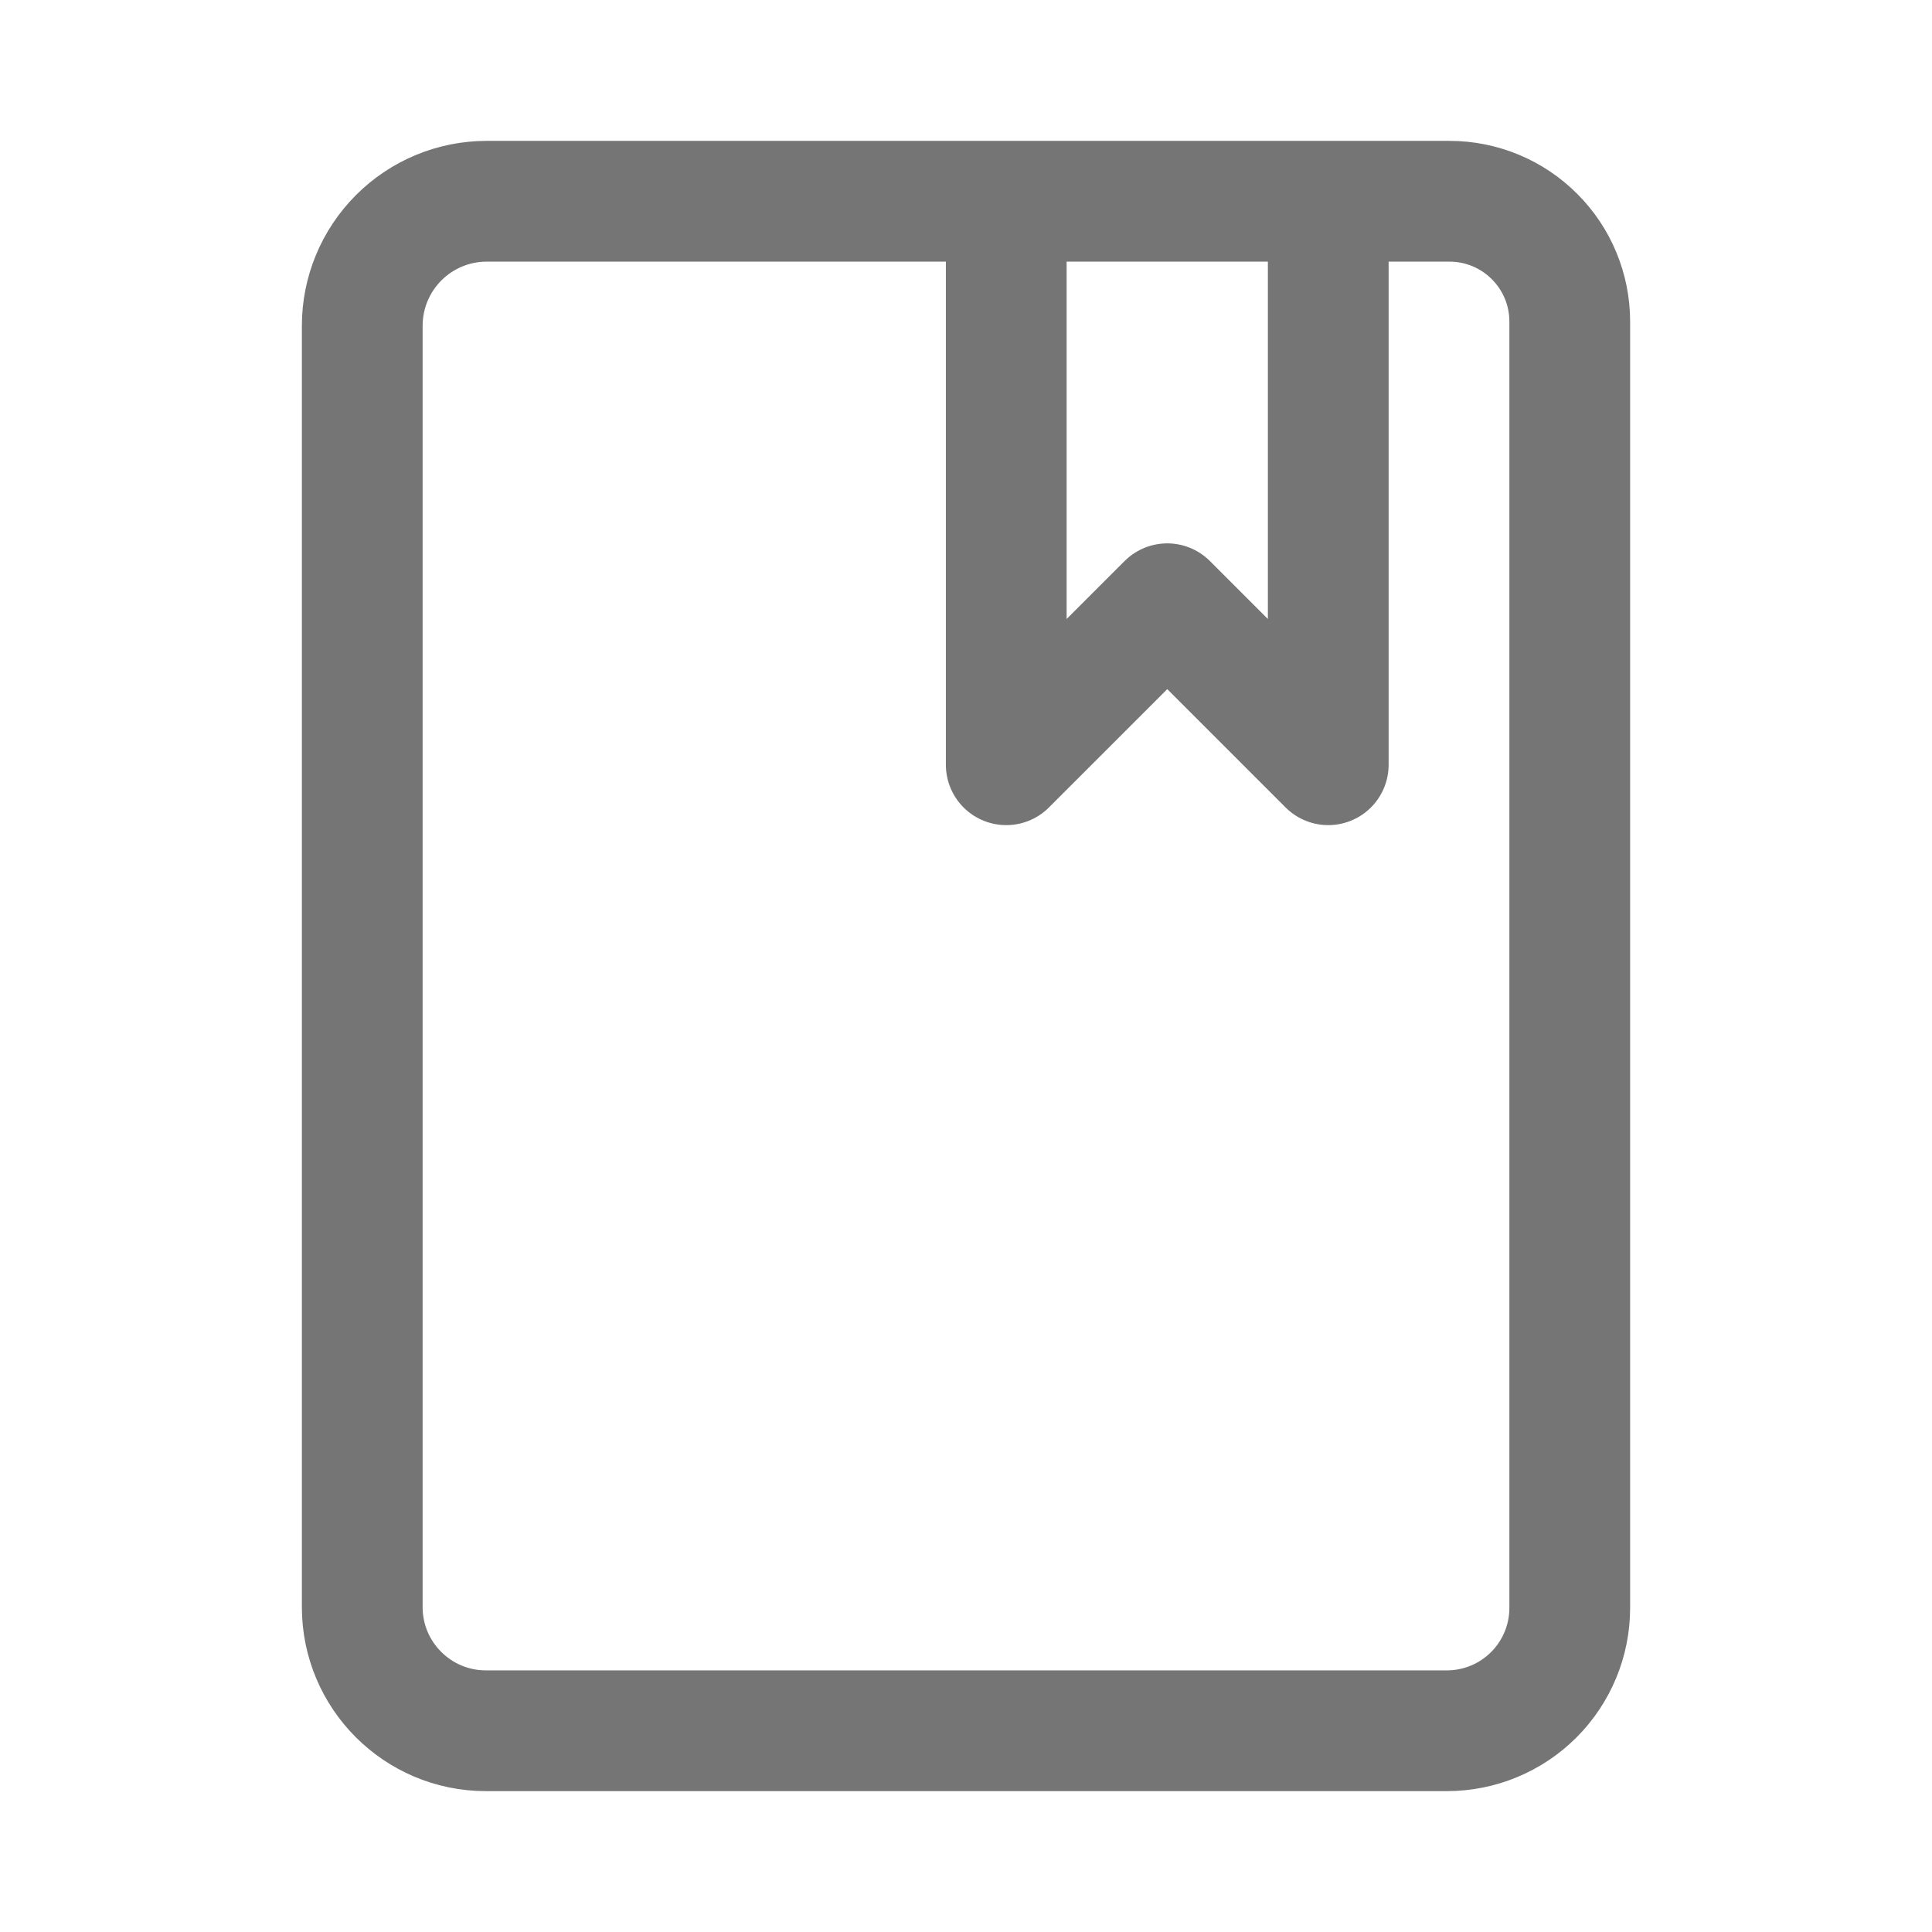
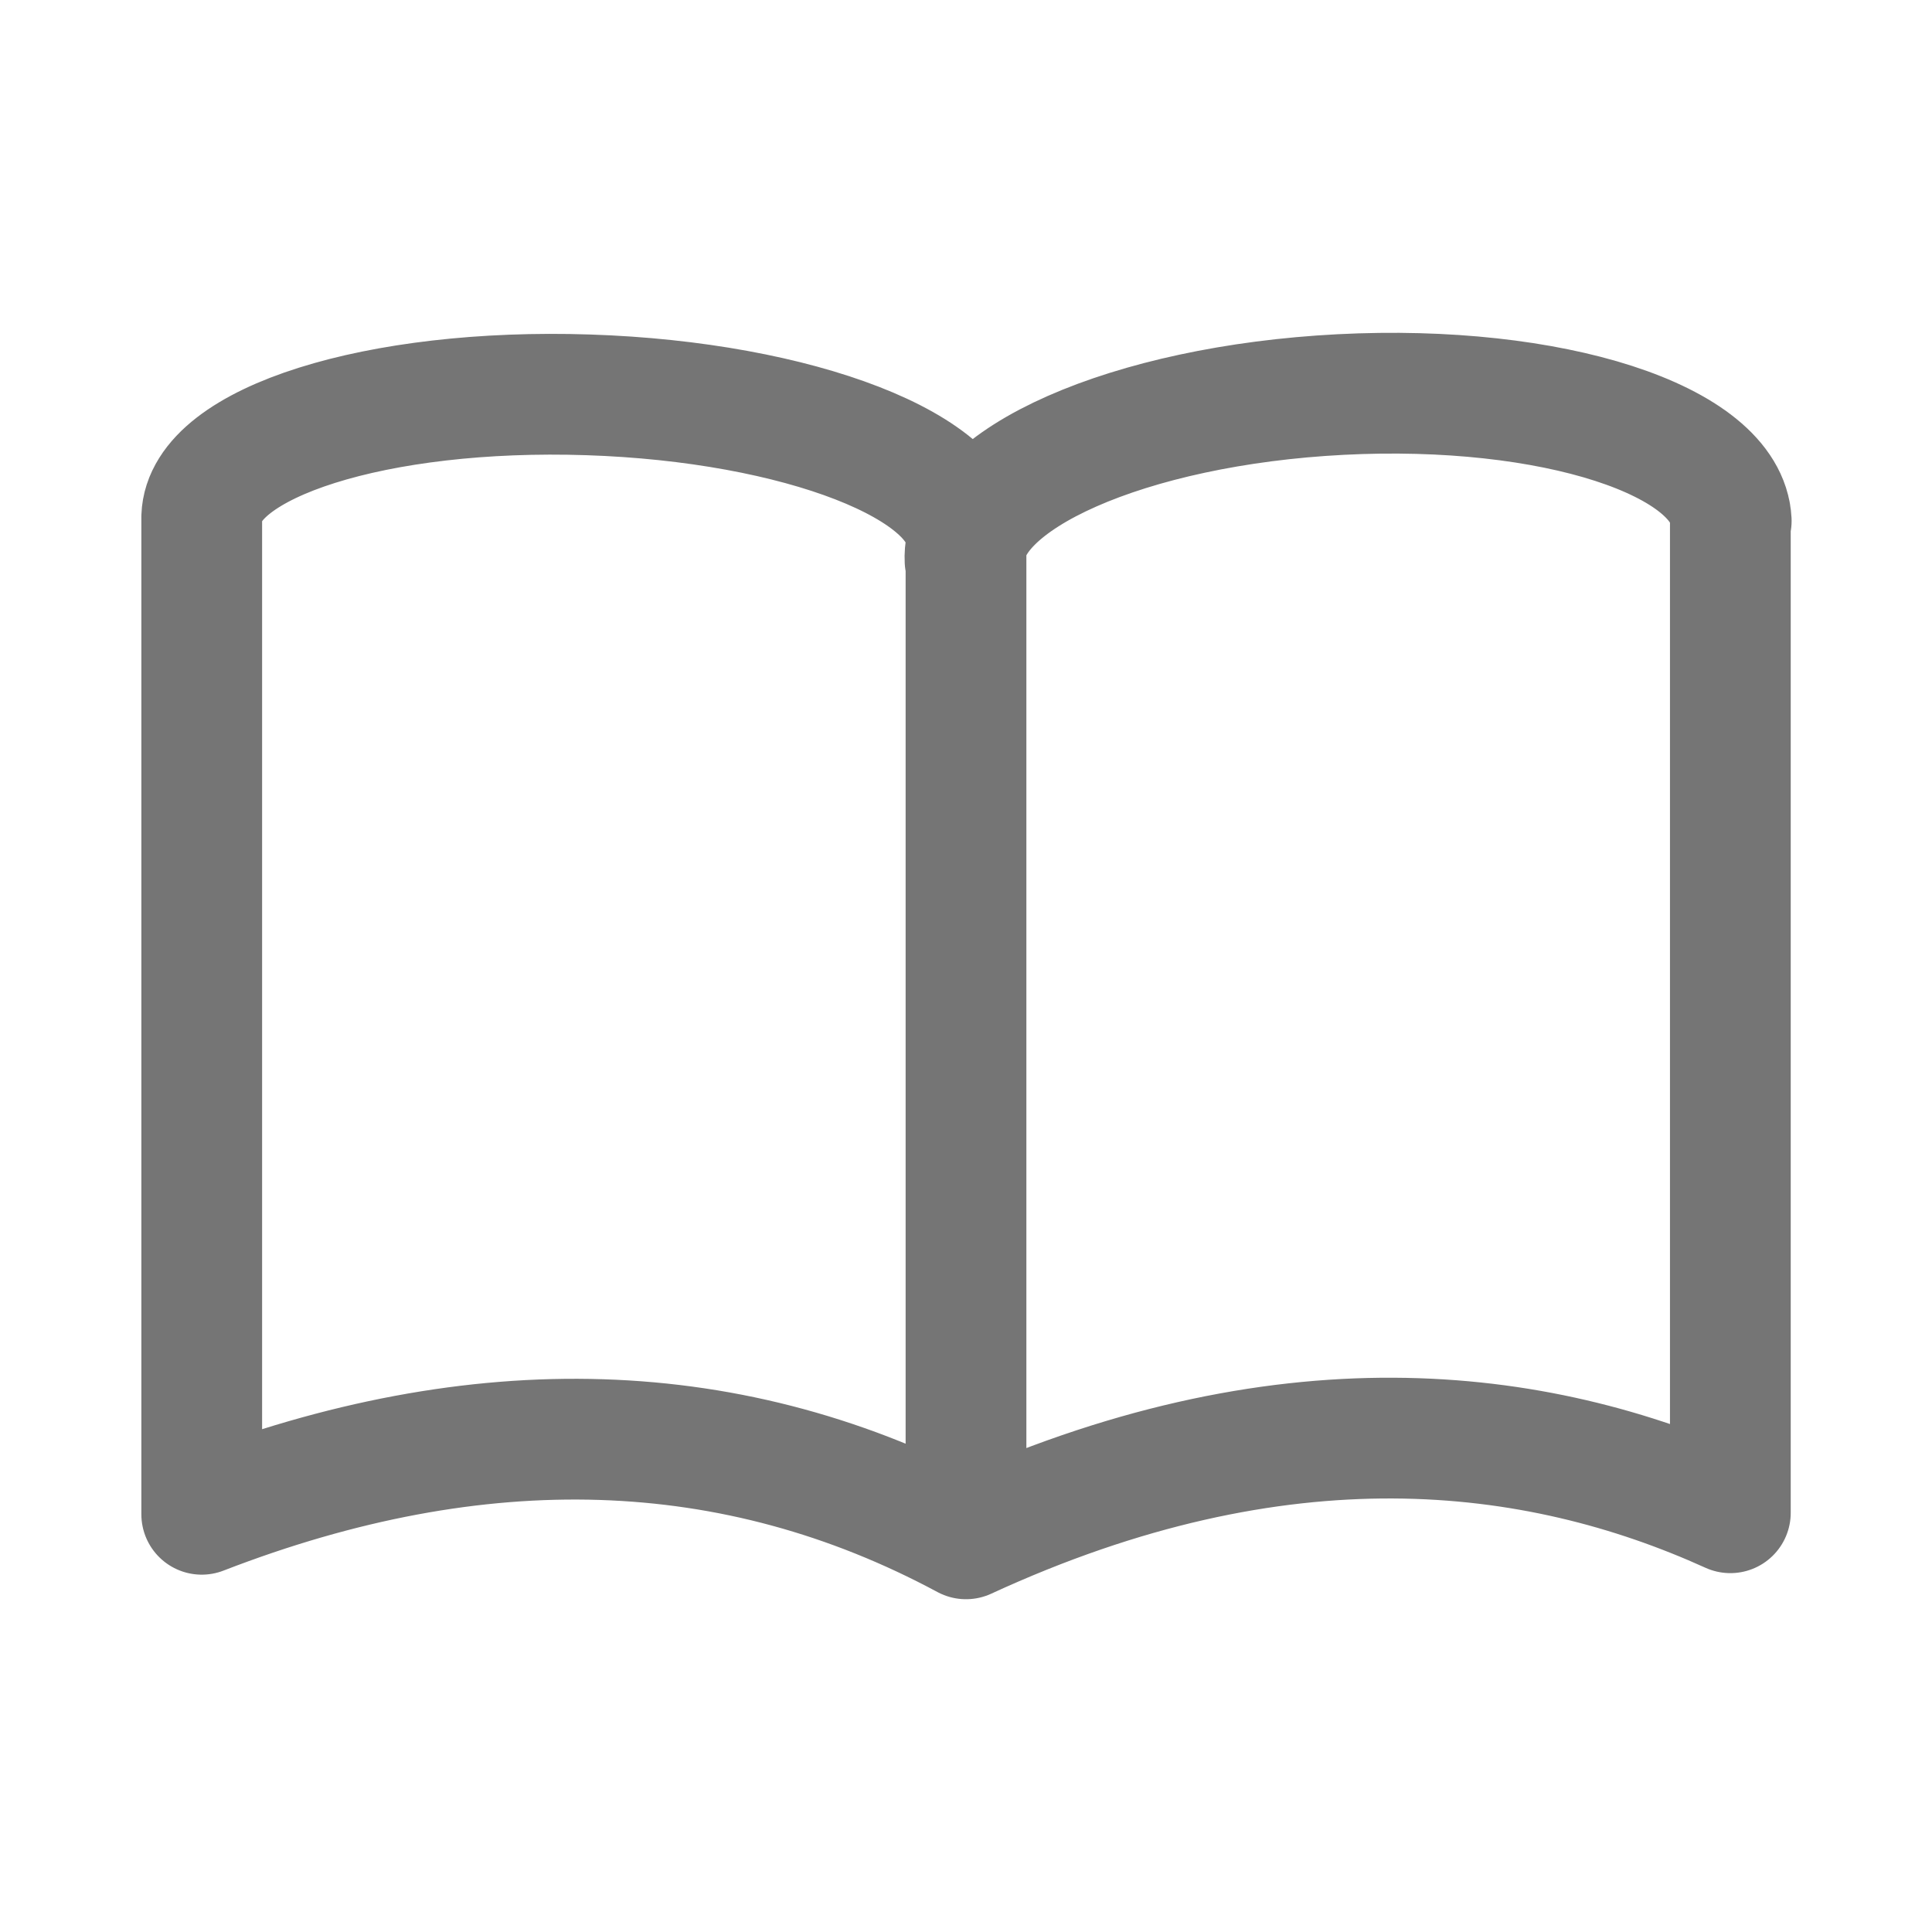
<svg xmlns="http://www.w3.org/2000/svg" fill-rule="evenodd" stroke-linecap="round" stroke-linejoin="round" stroke-miterlimit="1.5" clip-rule="evenodd" viewBox="0 0 24 24">
-   <path fill="none" stroke="#757575" stroke-width="1.5" d="M19.5 3.994c0-.396-.157-.776-.438-1.056-.28-.281-.66-.438-1.056-.438H6.046c-.41   0-.803.163-1.093.453-.29.29-.453.683-.453 1.093v15.918c0 .848.688 1.536 1.536    1.536h11.939c.404 0 .792-.161 1.078-.447.286-.286.447-.674.447-1.078V3.994zm-7-1.494v7l2-2   2 2v-7" />
+   <path fill="none" stroke="#757575" stroke-width="1.5" d="M12 19.116c-2.876-1.545-6.042-1.641-9.494-.305V6.42c.031-.923 2.182-1.602   4.802-1.515 2.62.086 4.723.904 4.692 1.826v-.008 12.393c3.919-1.806 7.07-1.423    9.495-.324V6.377l.011.094c-.051-1.001-2.226-1.705-4.852-1.57-2.627.135-4.718   1.058-4.666 2.06" />
</svg>
